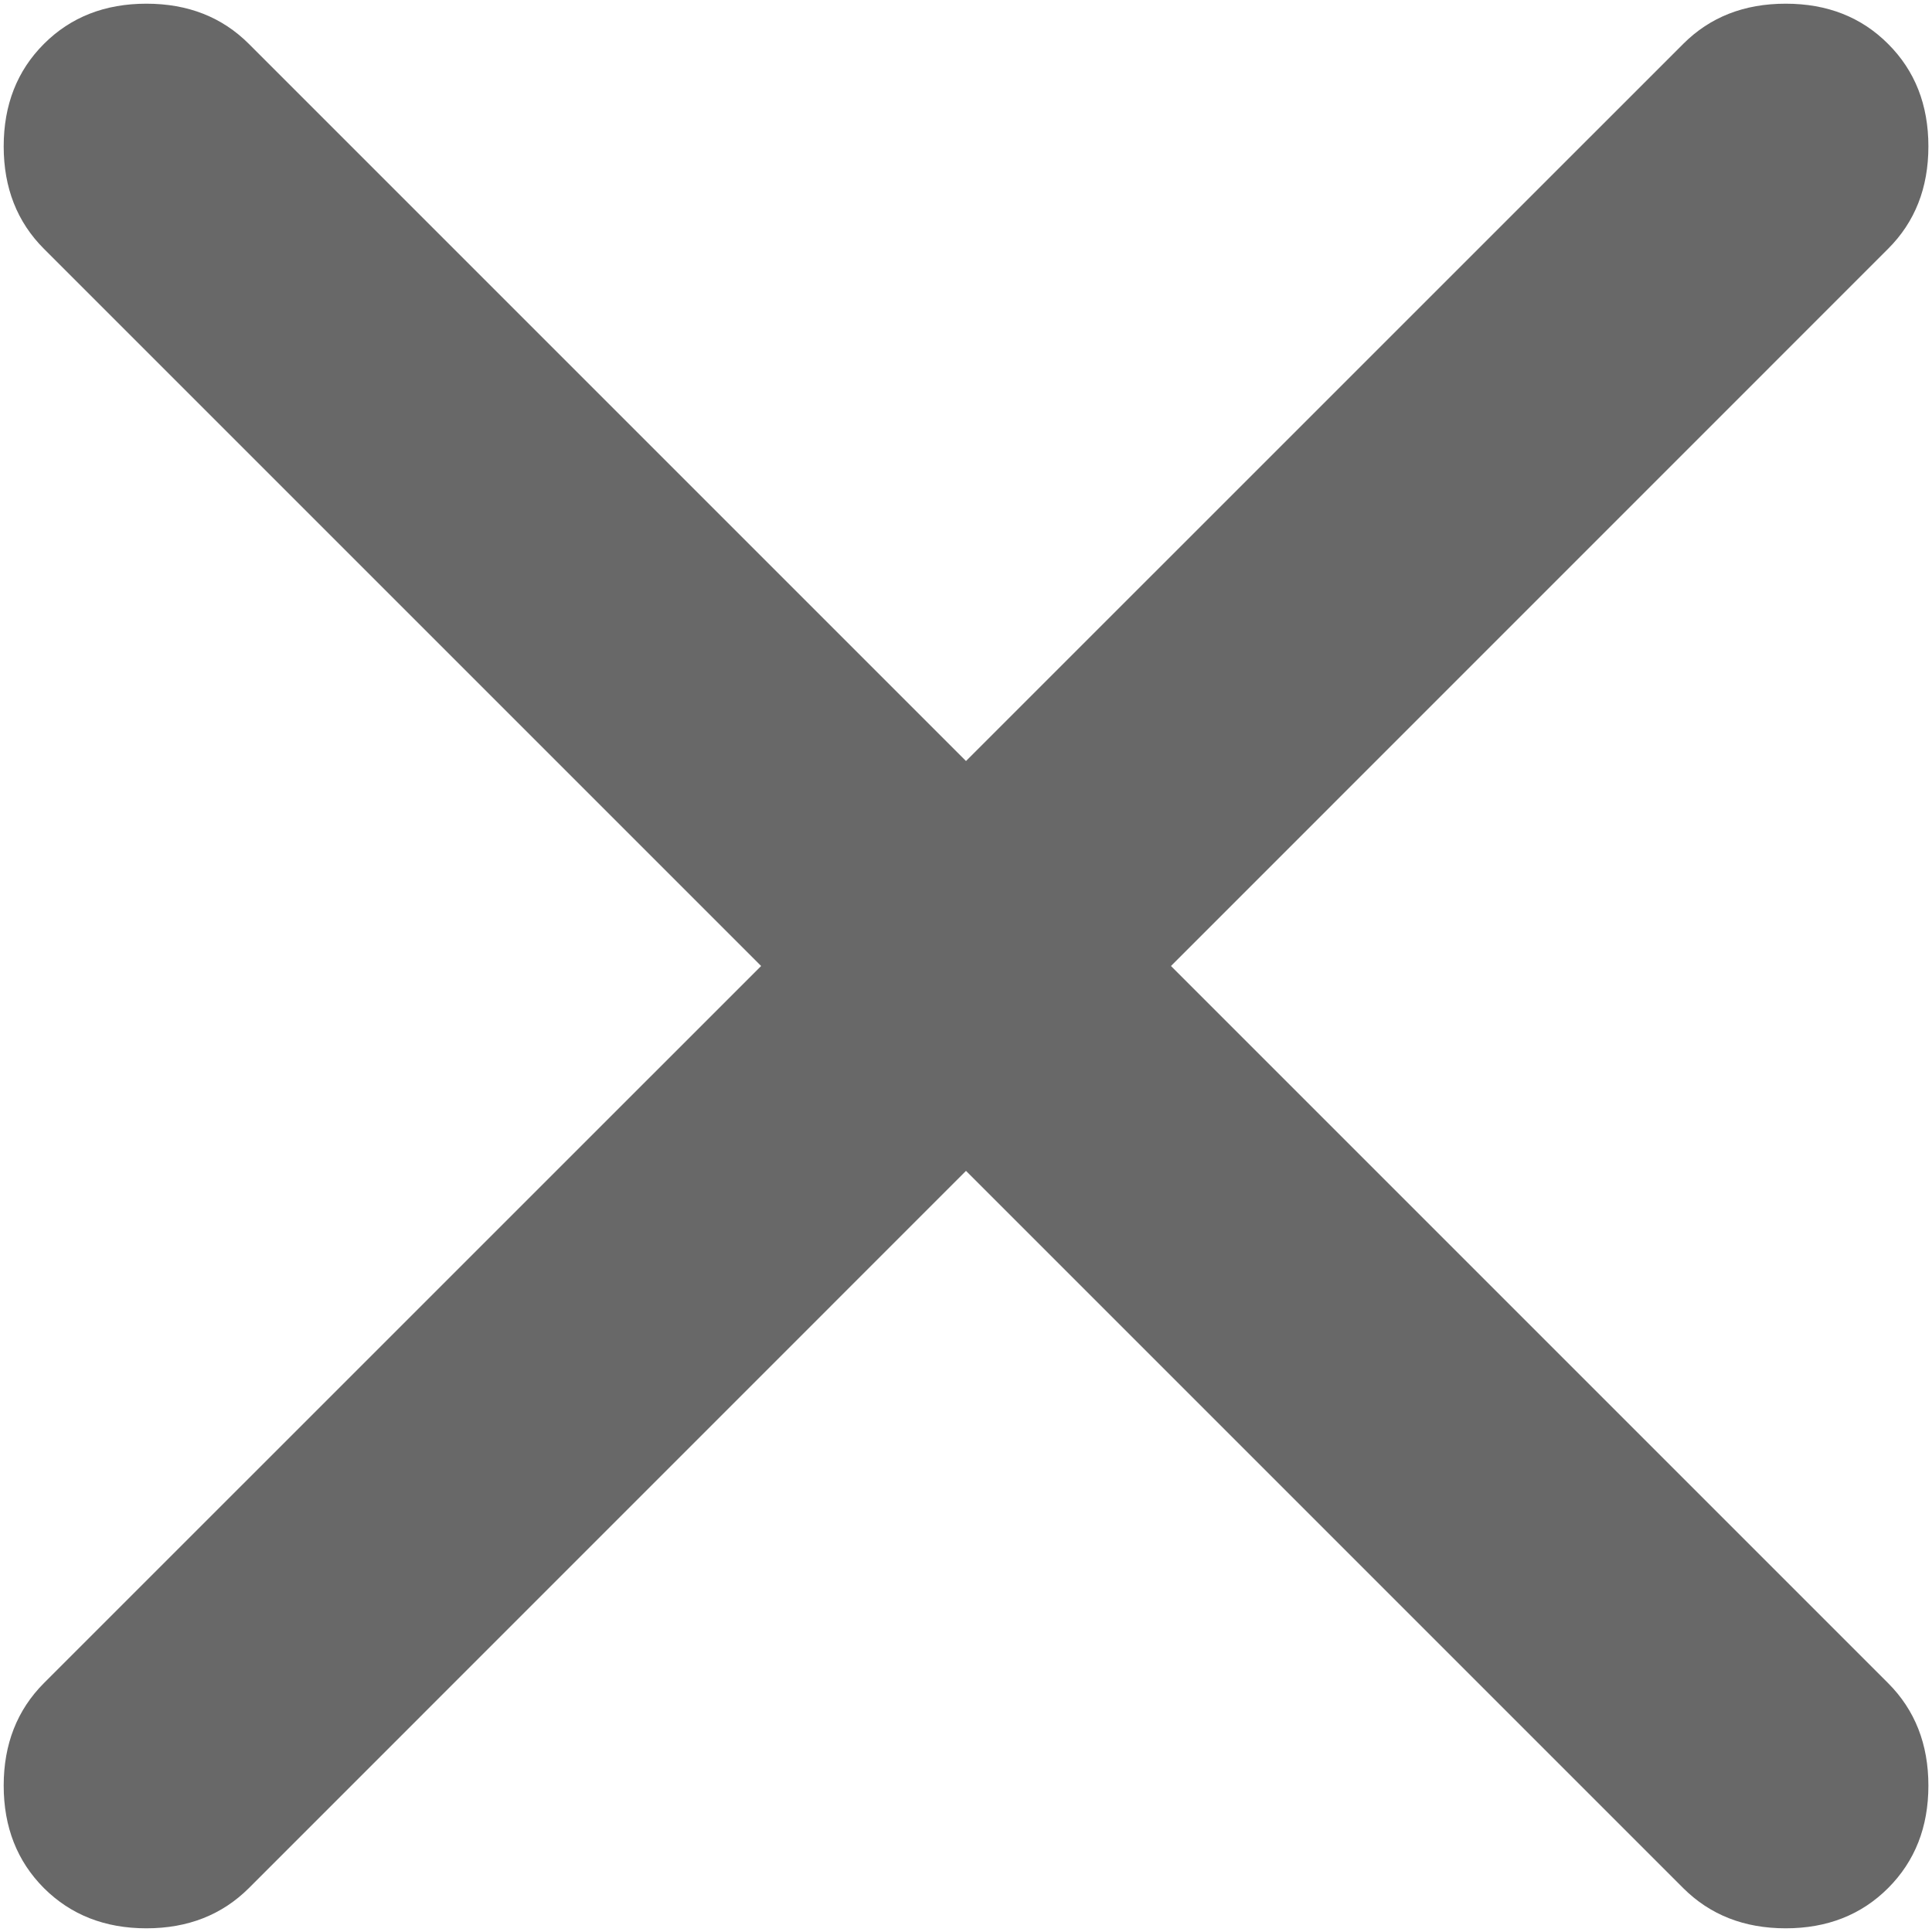
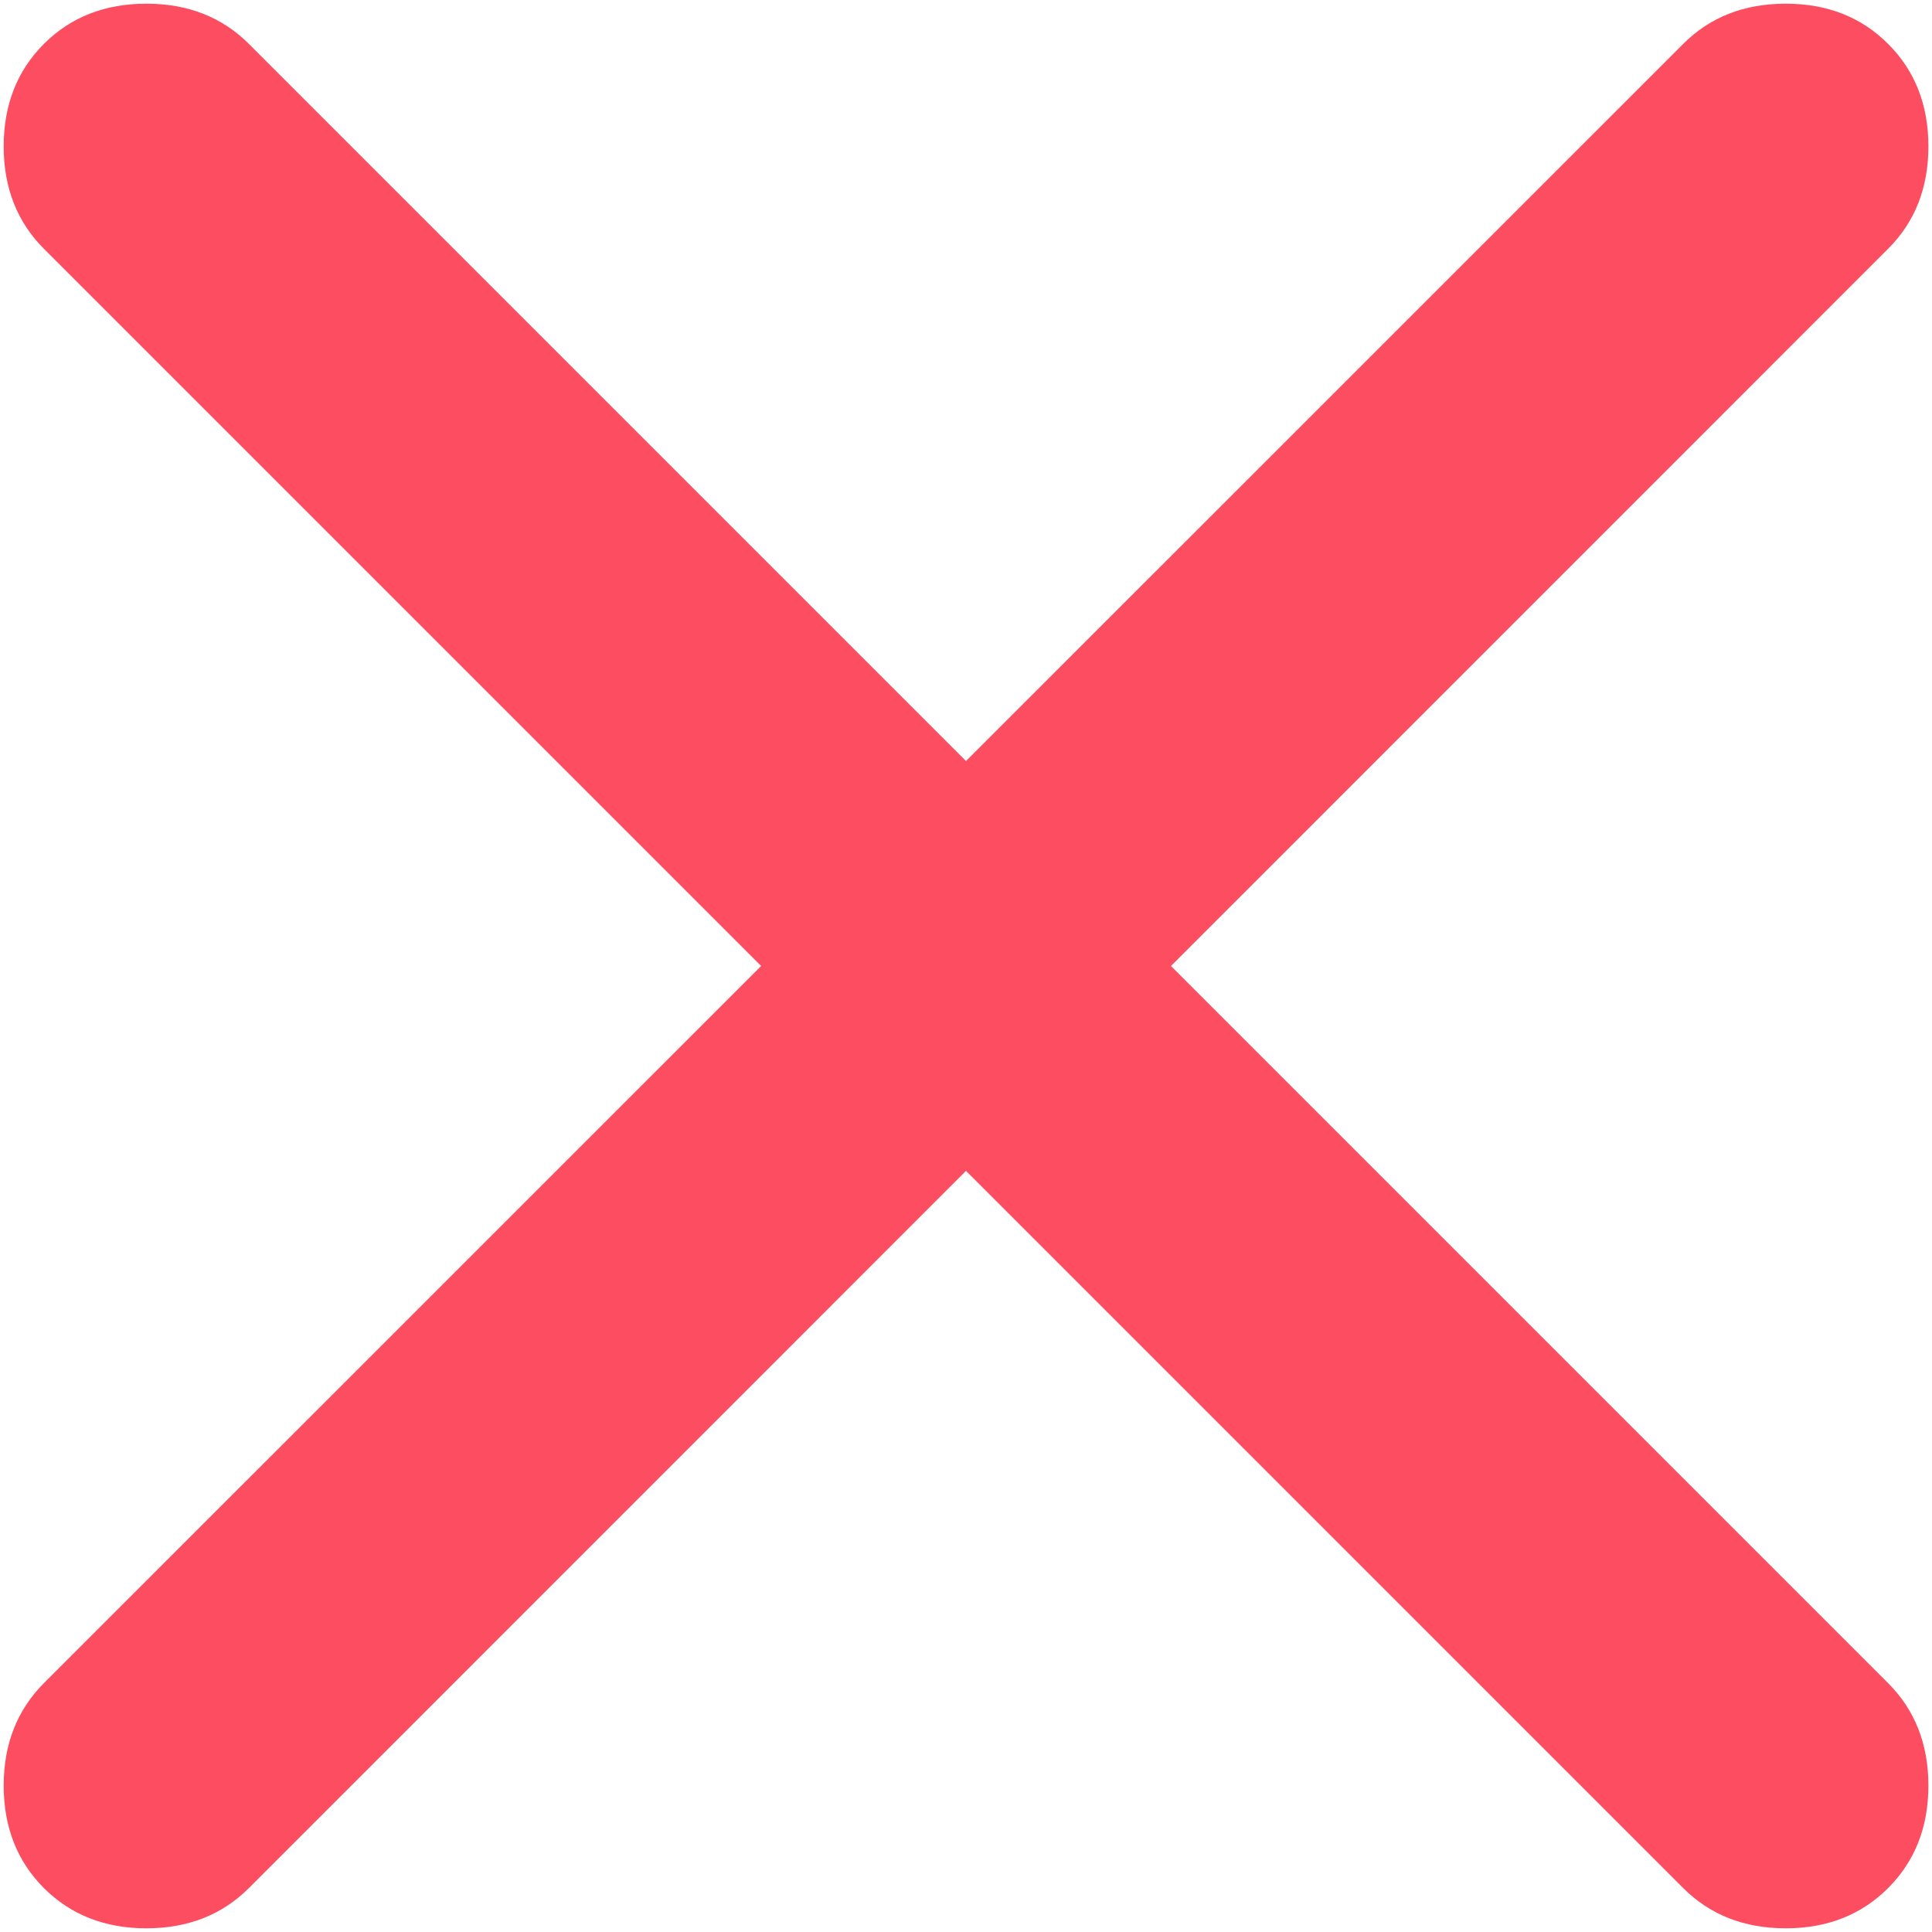
<svg xmlns="http://www.w3.org/2000/svg" width="22" height="22" viewBox="0 0 22 22" fill="none">
-   <path d="M11 13.333L2.834 21.5C2.528 21.805 2.139 21.958 1.667 21.958C1.195 21.958 0.806 21.805 0.5 21.5C0.195 21.194 0.042 20.805 0.042 20.333C0.042 19.861 0.195 19.472 0.5 19.166L8.667 11L0.5 2.833C0.195 2.528 0.042 2.139 0.042 1.667C0.042 1.194 0.195 0.805 0.5 0.5C0.806 0.194 1.195 0.042 1.667 0.042C2.139 0.042 2.528 0.194 2.834 0.5L11 8.666L19.167 0.5C19.473 0.194 19.861 0.042 20.334 0.042C20.806 0.042 21.195 0.194 21.5 0.5C21.806 0.805 21.959 1.194 21.959 1.667C21.959 2.139 21.806 2.528 21.5 2.833L13.334 11L21.5 19.166C21.806 19.472 21.959 19.861 21.959 20.333C21.959 20.805 21.806 21.194 21.5 21.5C21.195 21.805 20.806 21.958 20.334 21.958C19.861 21.958 19.473 21.805 19.167 21.5L11 13.333Z" fill="#686868" />
+   <path d="M11 13.333L2.834 21.5C2.528 21.805 2.139 21.958 1.667 21.958C1.195 21.958 0.806 21.805 0.5 21.5C0.195 21.194 0.042 20.805 0.042 20.333C0.042 19.861 0.195 19.472 0.5 19.166L8.667 11L0.5 2.833C0.195 2.528 0.042 2.139 0.042 1.667C0.042 1.194 0.195 0.805 0.5 0.5C0.806 0.194 1.195 0.042 1.667 0.042C2.139 0.042 2.528 0.194 2.834 0.5L11 8.666L19.167 0.5C19.473 0.194 19.861 0.042 20.334 0.042C20.806 0.042 21.195 0.194 21.5 0.5C21.806 0.805 21.959 1.194 21.959 1.667C21.959 2.139 21.806 2.528 21.5 2.833L13.334 11L21.5 19.166C21.806 19.472 21.959 19.861 21.959 20.333C21.959 20.805 21.806 21.194 21.5 21.5C21.195 21.805 20.806 21.958 20.334 21.958C19.861 21.958 19.473 21.805 19.167 21.5L11 13.333Z" fill="#FD4D61" />
</svg>
